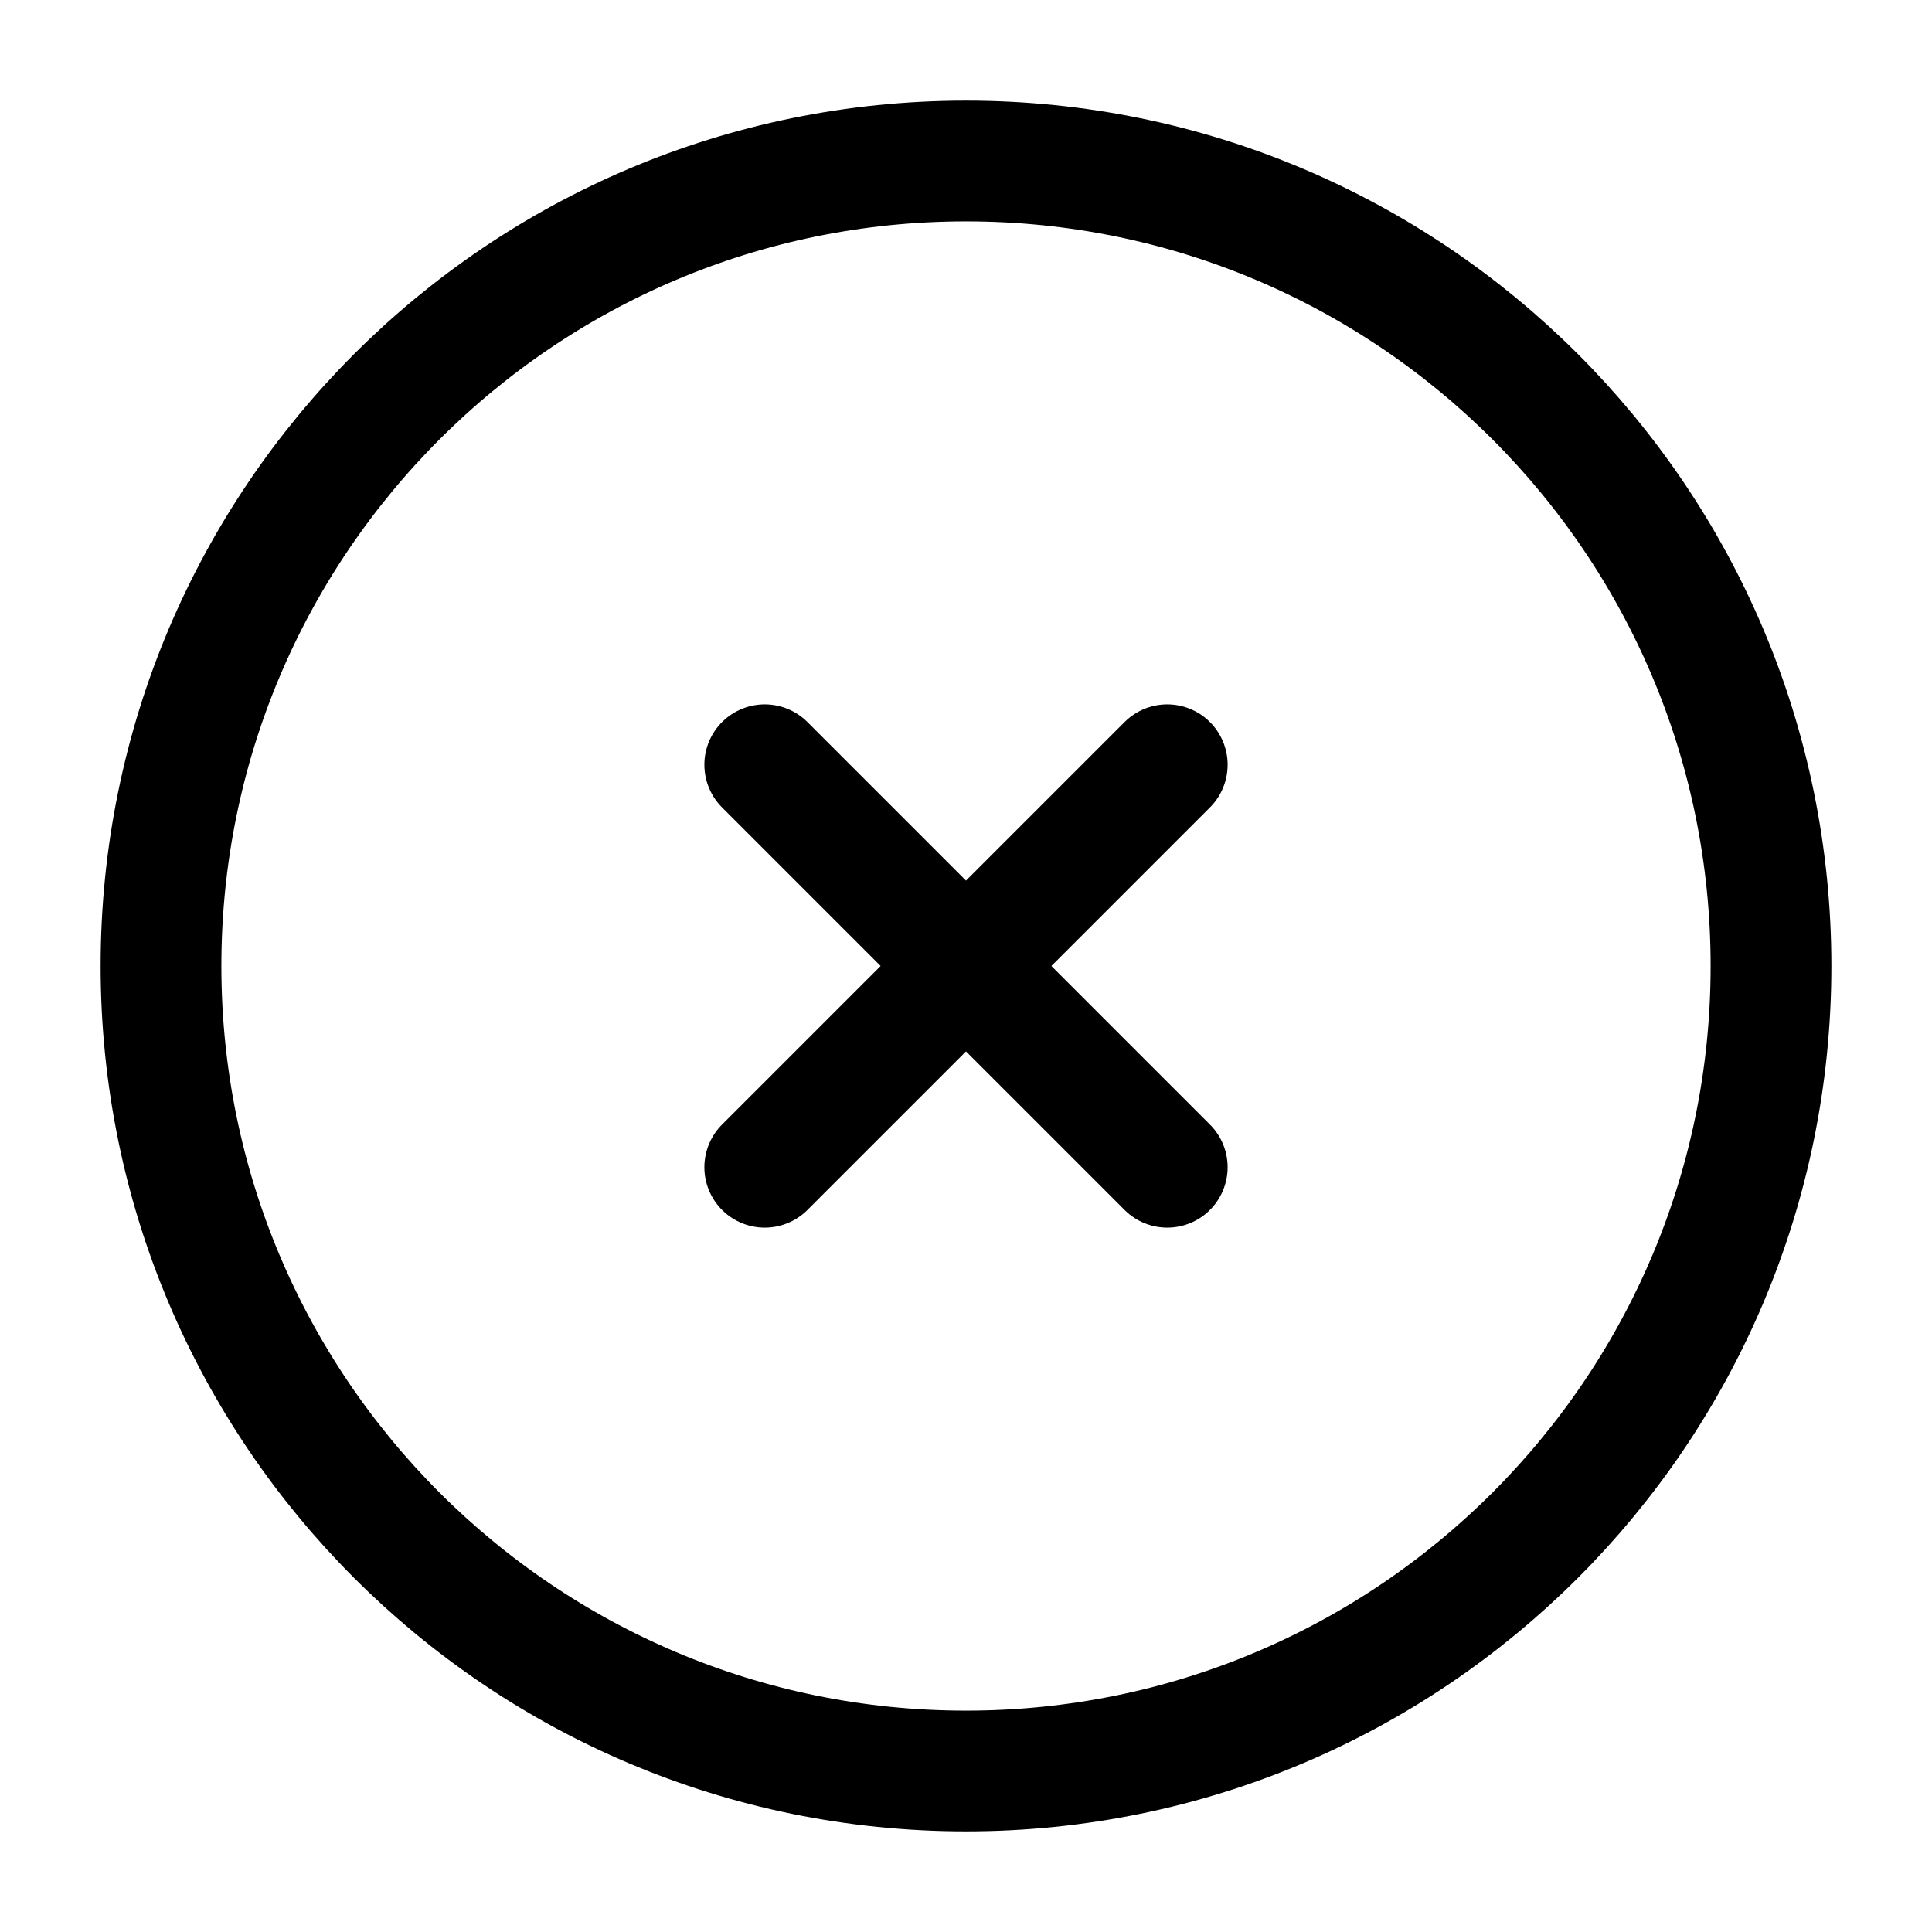
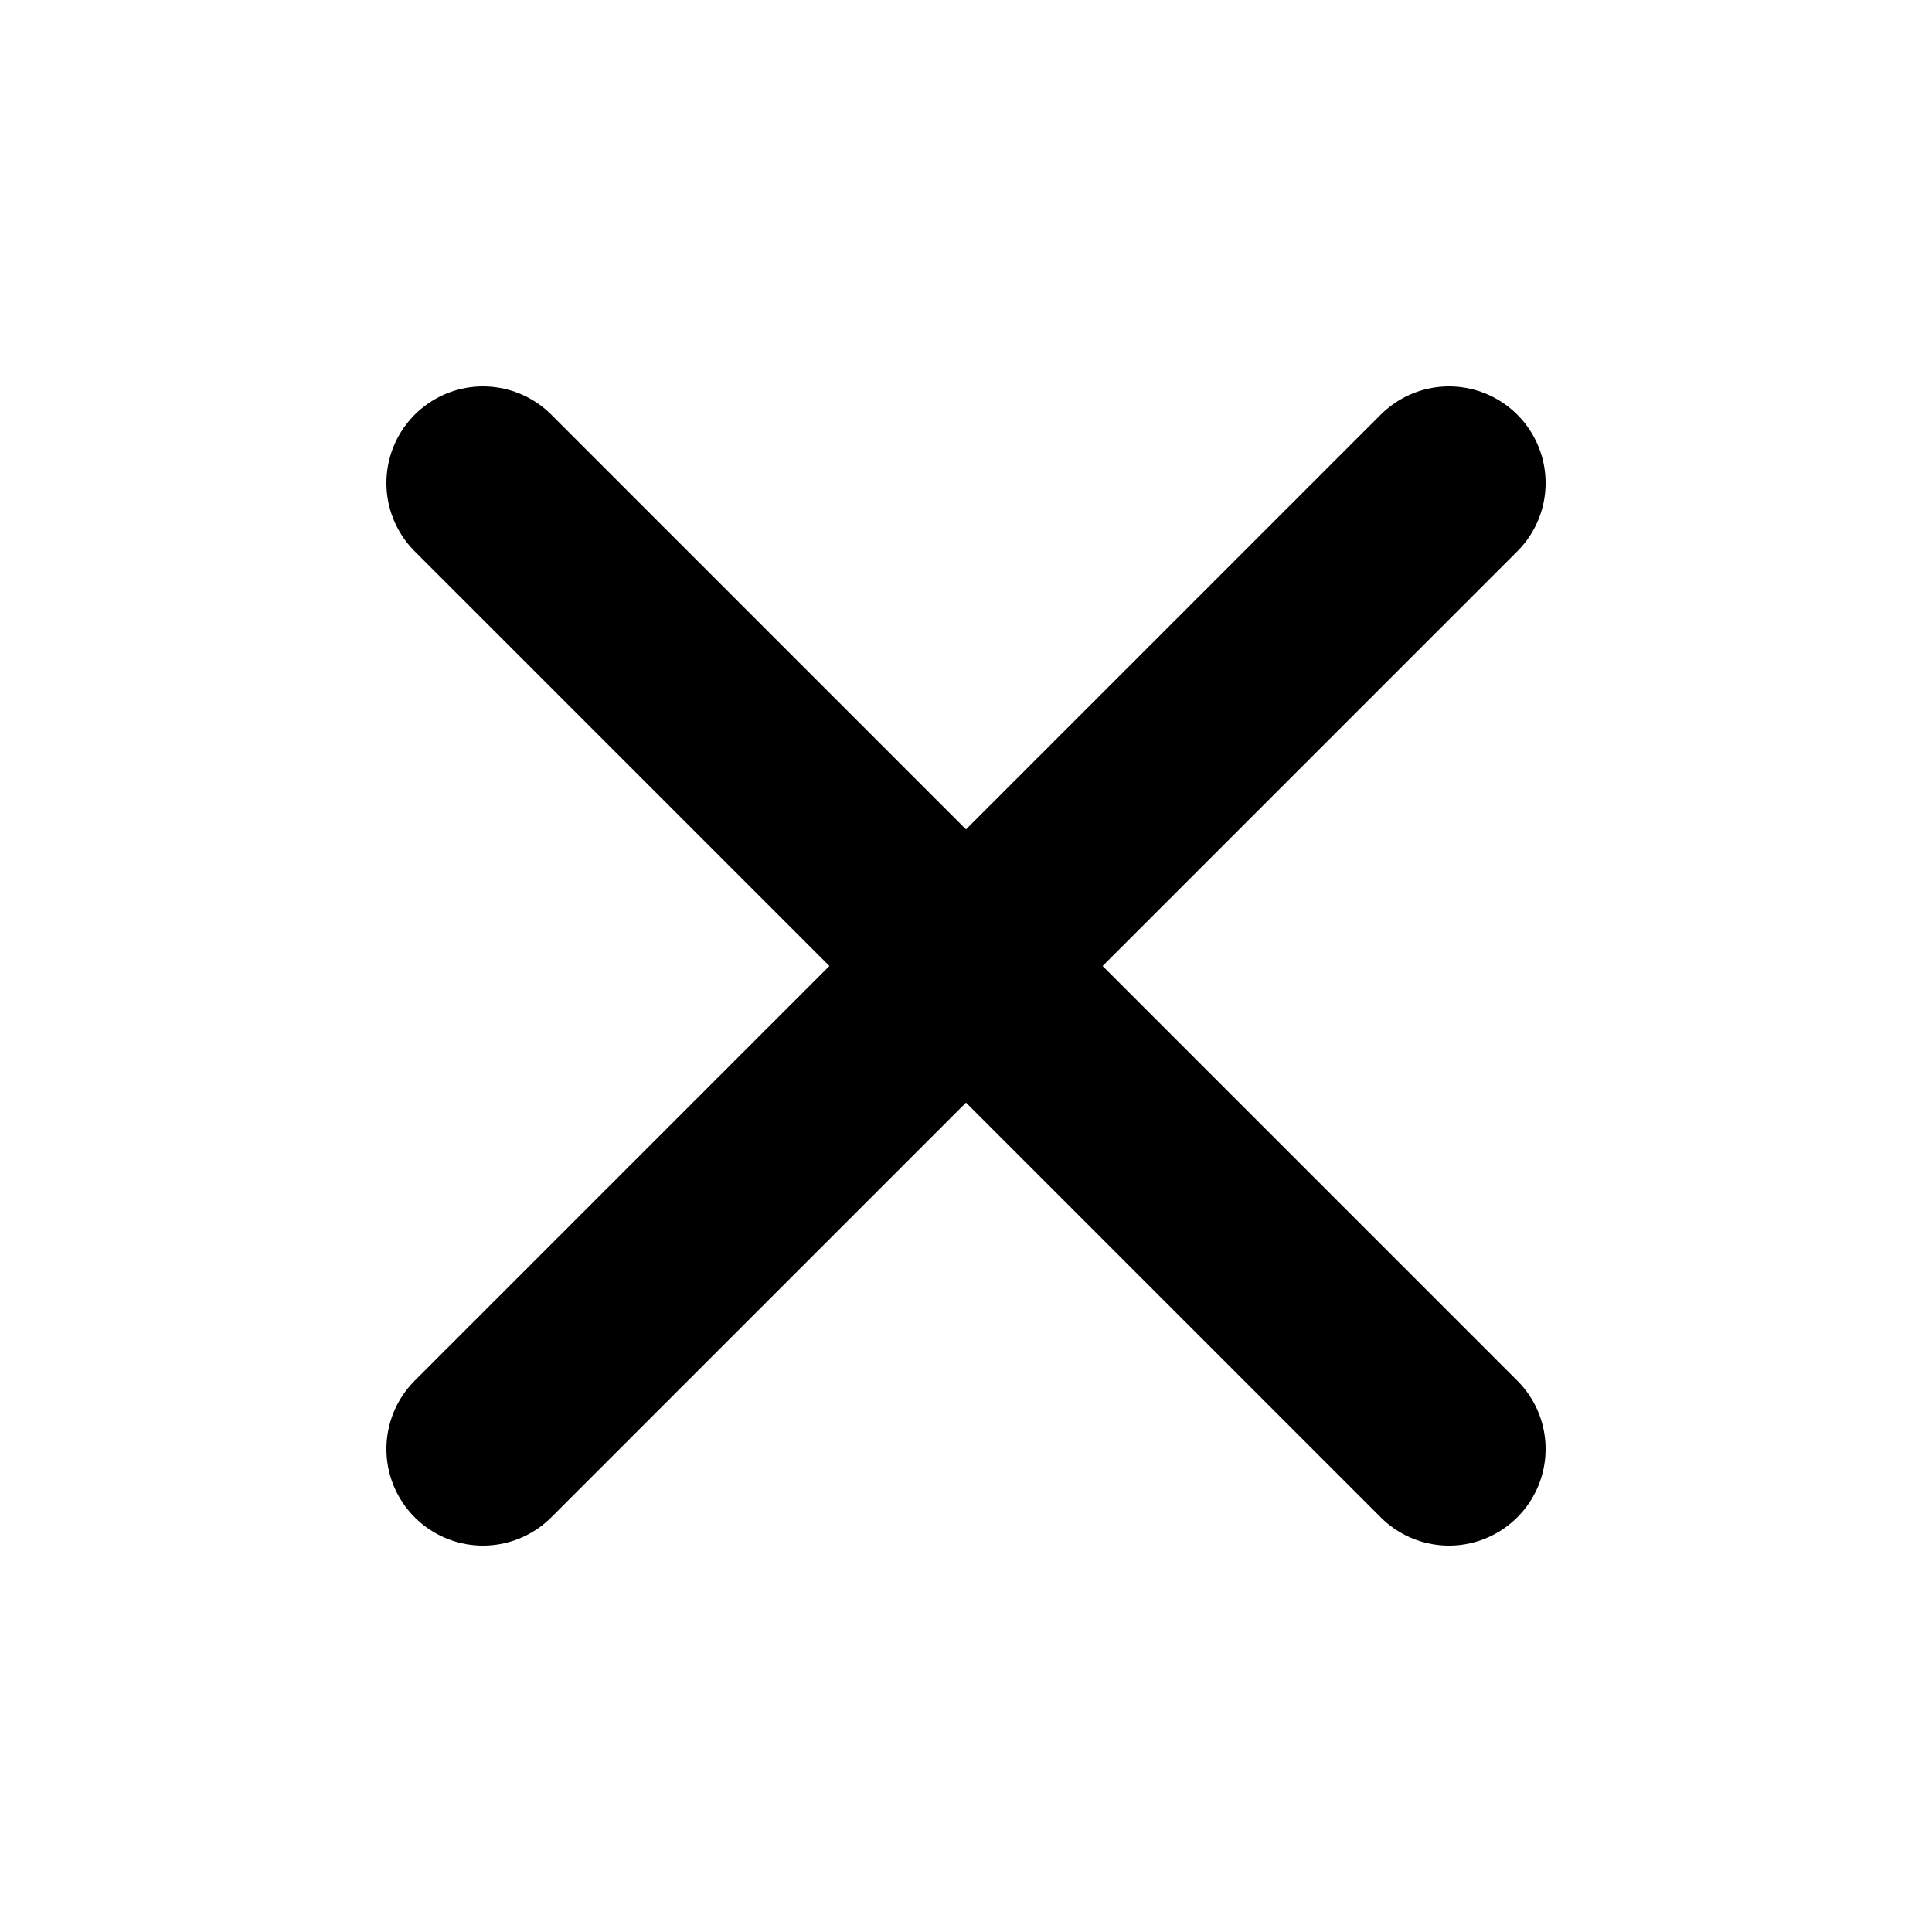
- <svg xmlns="http://www.w3.org/2000/svg" width="24" height="24" viewBox="0 0 24 24" fill="none">
-   <circle cx="12" cy="12" r="10" stroke="currentColor" stroke-width="1.5" />
-   <path d="M14.5 9.5L9.5 14.5M9.5 9.5L14.5 14.5" stroke="currentColor" stroke-width="1.5" stroke-linecap="round" />
+ <svg xmlns="http://www.w3.org/2000/svg" width="16" height="16" viewBox="0 0 16 16" fill="none">
+   <path d="M12 4L4 12M4 4L12 12" stroke="currentColor" stroke-width="1.6" stroke-linecap="round" stroke-linejoin="round" />
</svg>
